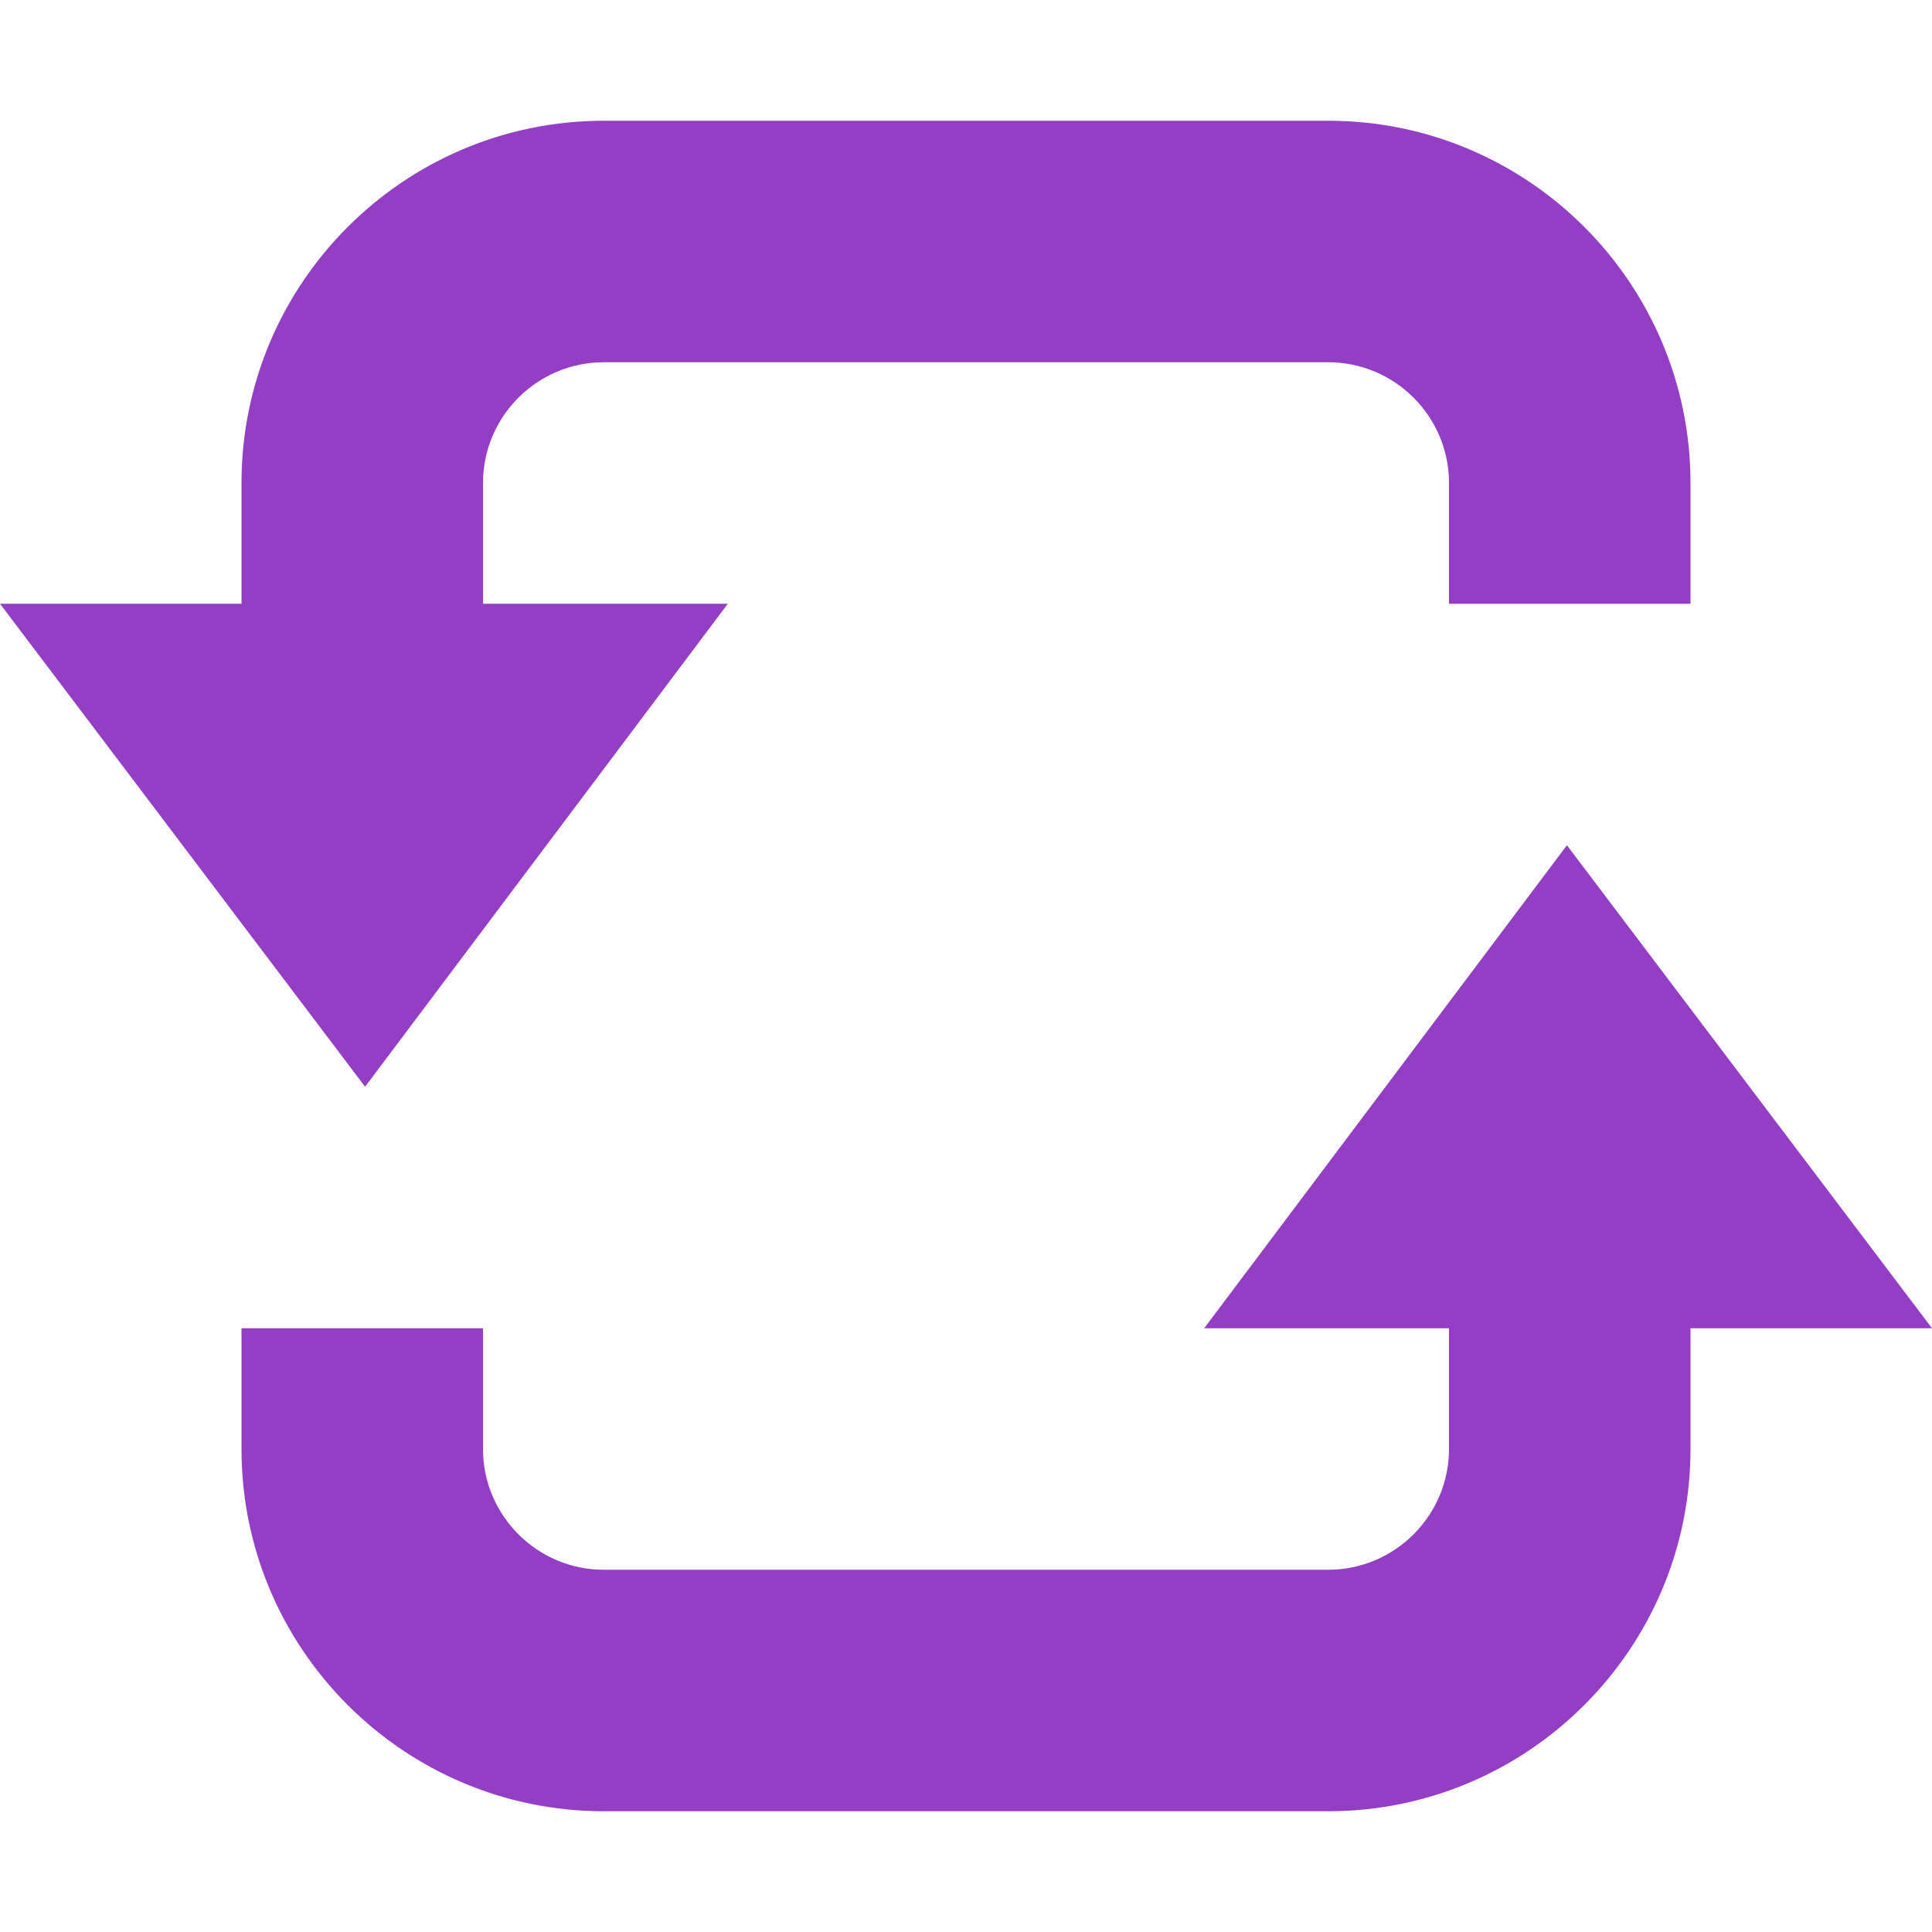
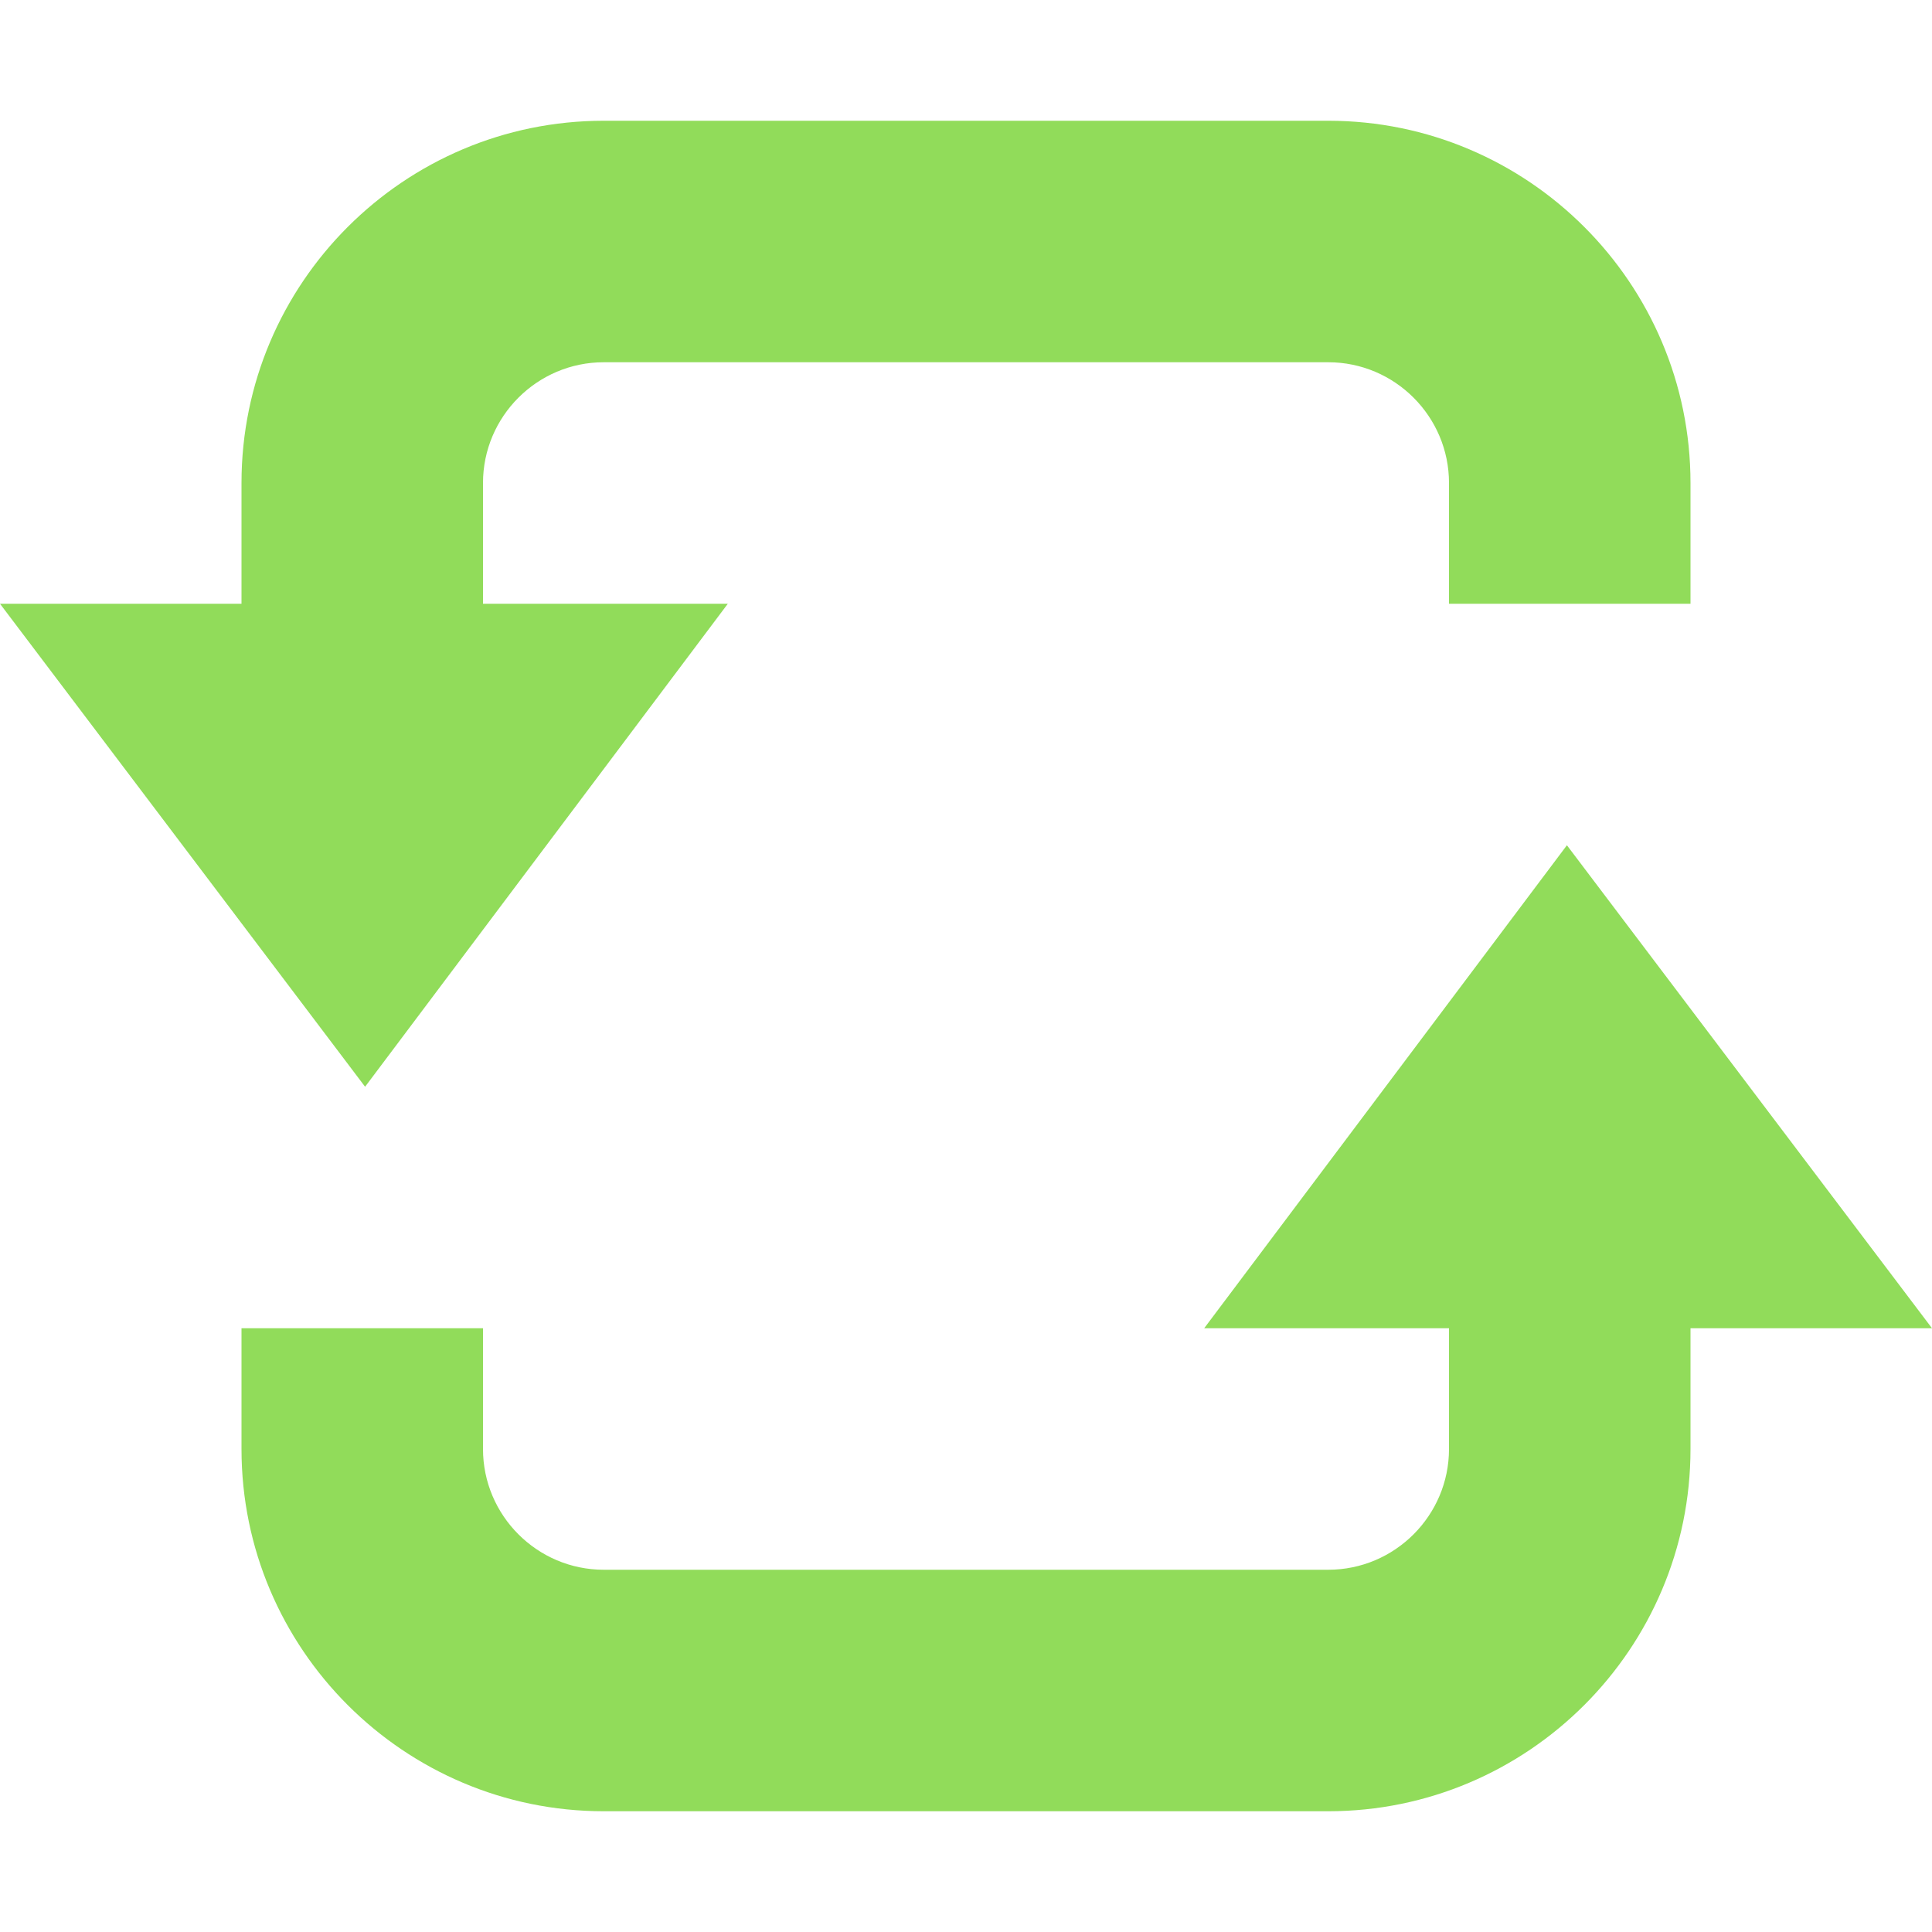
<svg xmlns="http://www.w3.org/2000/svg" version="1.1" id="Capa_1" x="0px" y="0px" viewBox="0 0 32 32" style="enable-background:new 0 0 32 32;" xml:space="preserve" width="512px" height="512px">
  <g>
    <g id="loop_x5F_alt2">
      <g>
-         <path d="M19.945,22l6.008-8L32,22h-4v2c0,3.309-2.691,6-6,6H10c-3.309,0-6-2.691-6-6v-2h4v2     c0,1.102,0.898,2,2,2h12c1.102,0,2-0.898,2-2v-2H19.945z" fill="#933EC5" />
-         <path d="M12.055,10l-6.008,8L0,10h4V8c0-3.309,2.691-6,6-6h12c3.309,0,6,2.691,6,6v2h-4V8     c0-1.102-0.898-2-2-2H10C8.898,6,8,6.898,8,8v2H12.055z" fill="#933EC5" />
+         <path d="M19.945,22l6.008-8L32,22h-4v2c0,3.309-2.691,6-6,6H10c-3.309,0-6-2.691-6-6v-2h4v2     c0,1.102,0.898,2,2,2h12c1.102,0,2-0.898,2-2v-2H19.945z" fill="#91DC5A" />
+         <path d="M12.055,10l-6.008,8L0,10h4V8c0-3.309,2.691-6,6-6h12c3.309,0,6,2.691,6,6v2h-4V8     c0-1.102-0.898-2-2-2H10C8.898,6,8,6.898,8,8v2H12.055z" fill="#91DC5A" />
      </g>
    </g>
  </g>
  <g>
</g>
  <g>
</g>
  <g>
</g>
  <g>
</g>
  <g>
</g>
  <g>
</g>
  <g>
</g>
  <g>
</g>
  <g>
</g>
  <g>
</g>
  <g>
</g>
  <g>
</g>
  <g>
</g>
  <g>
</g>
  <g>
</g>
</svg>
